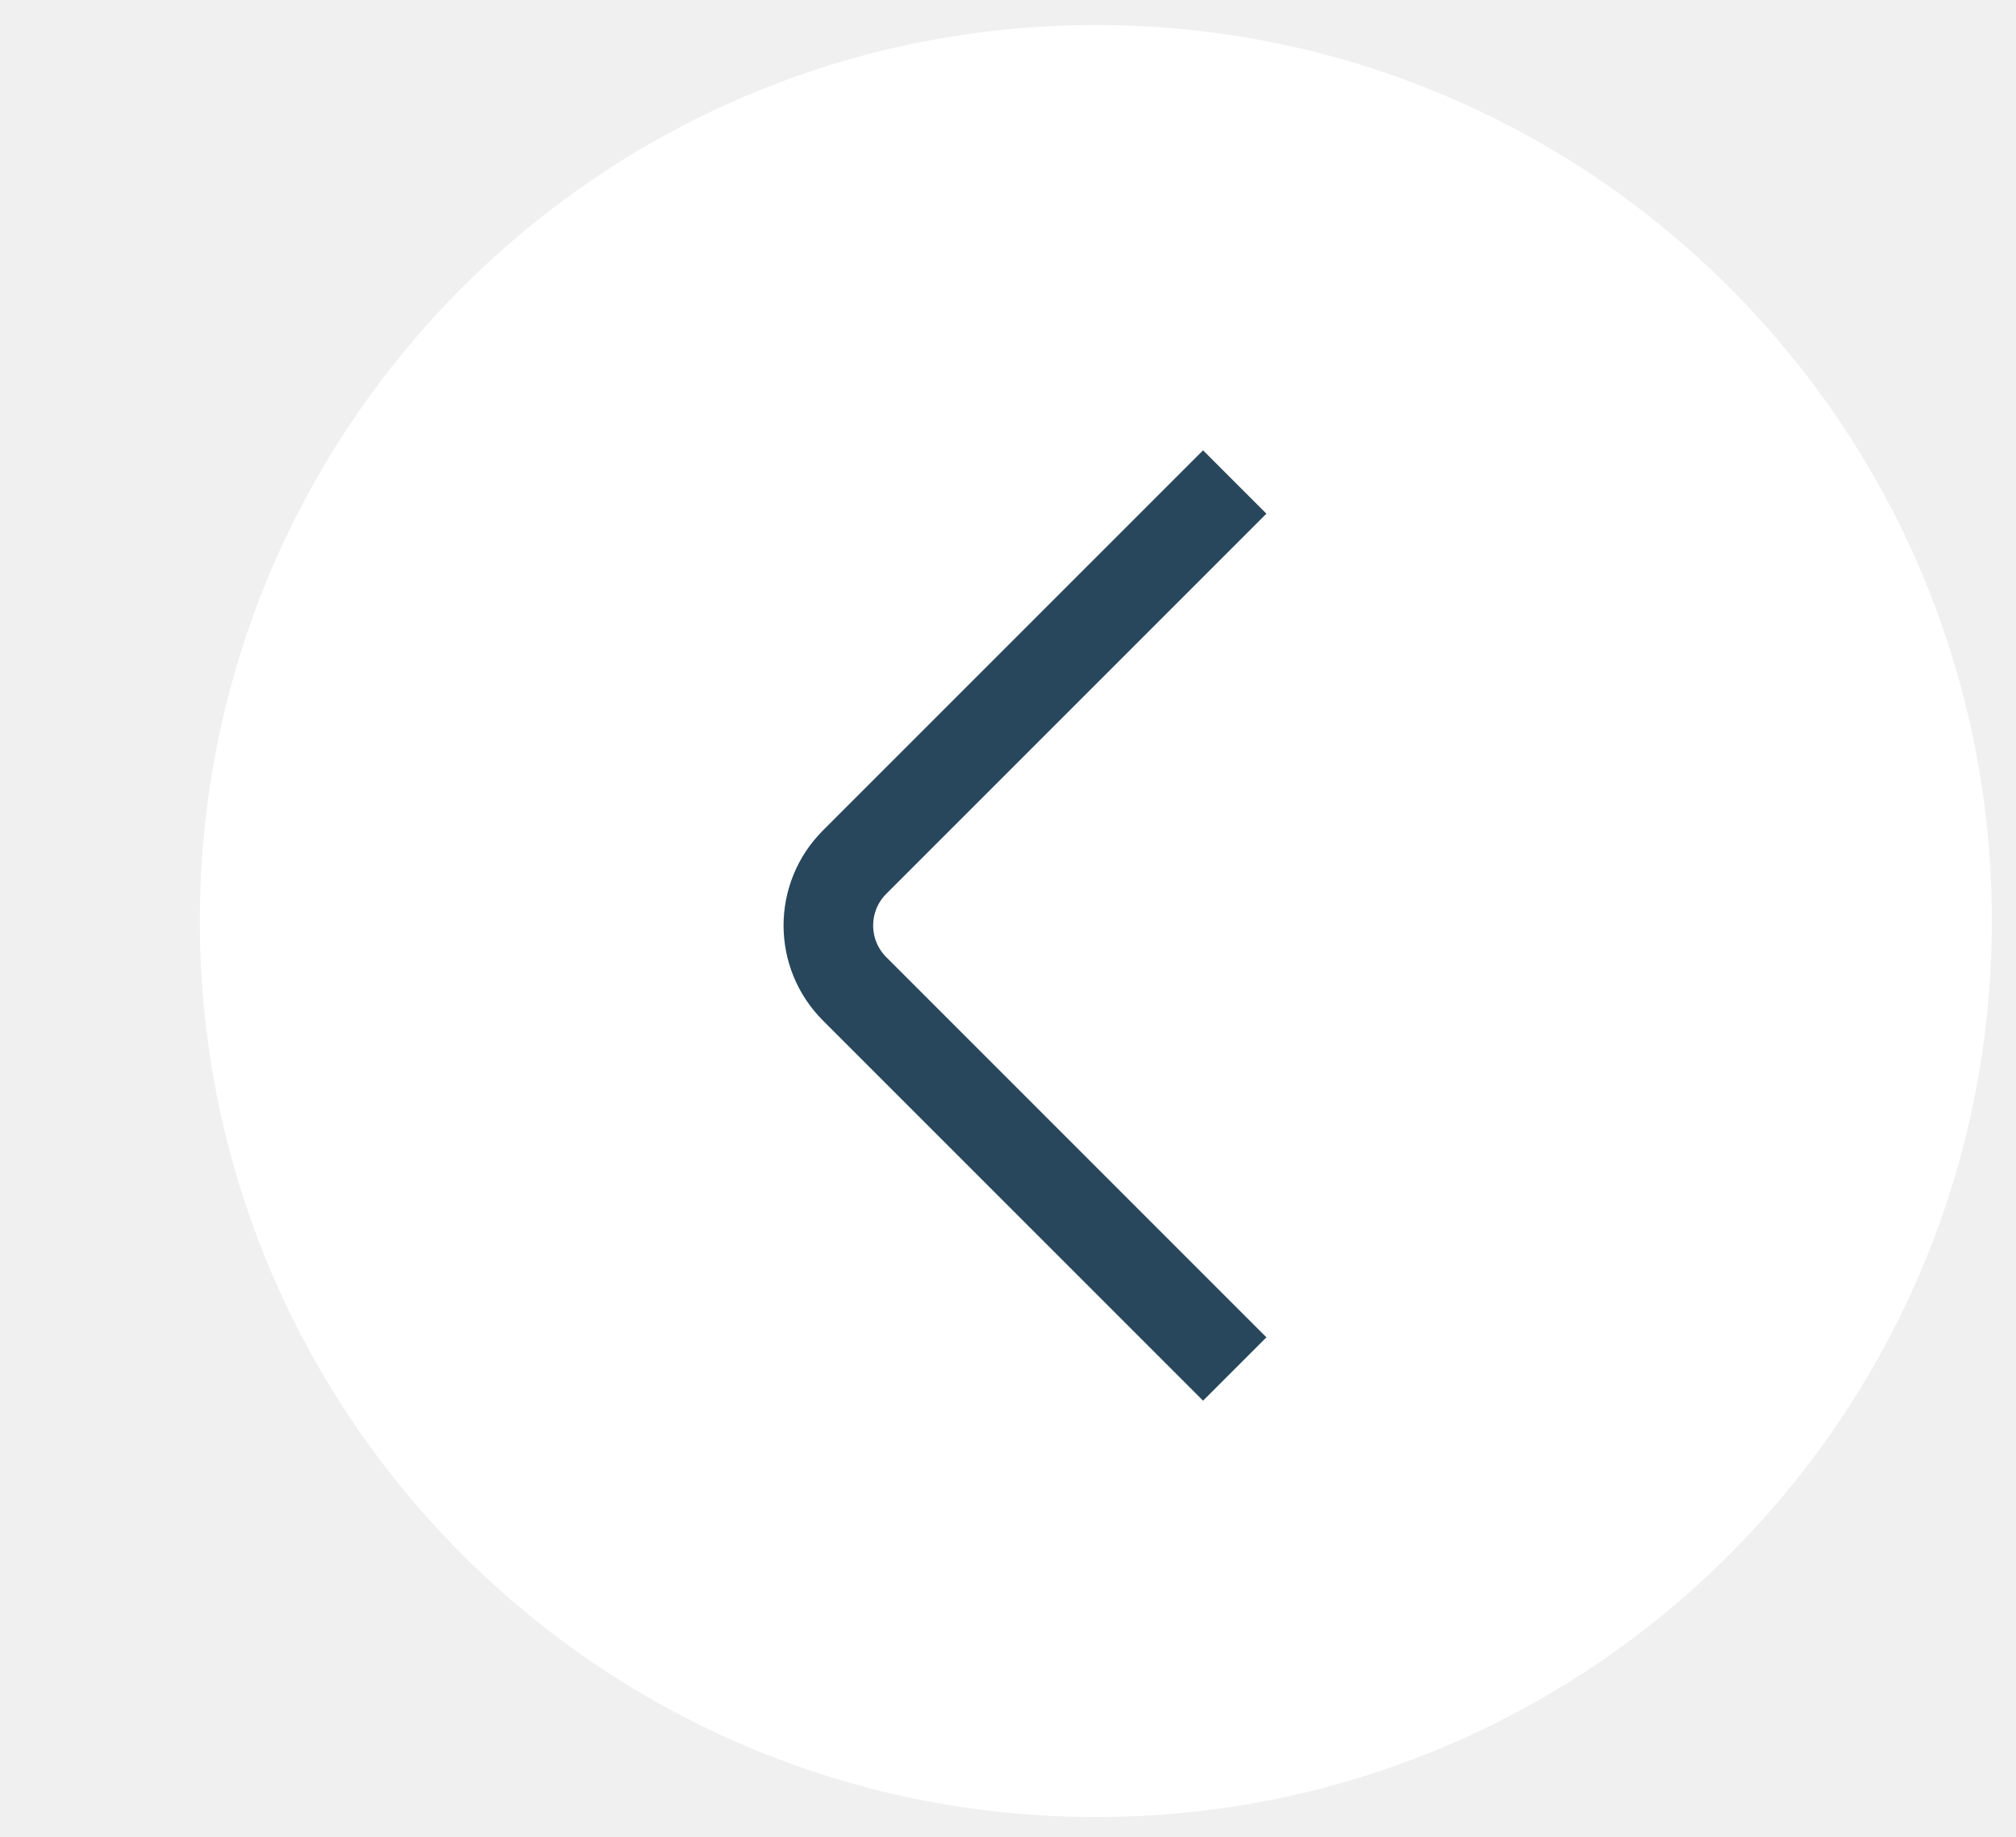
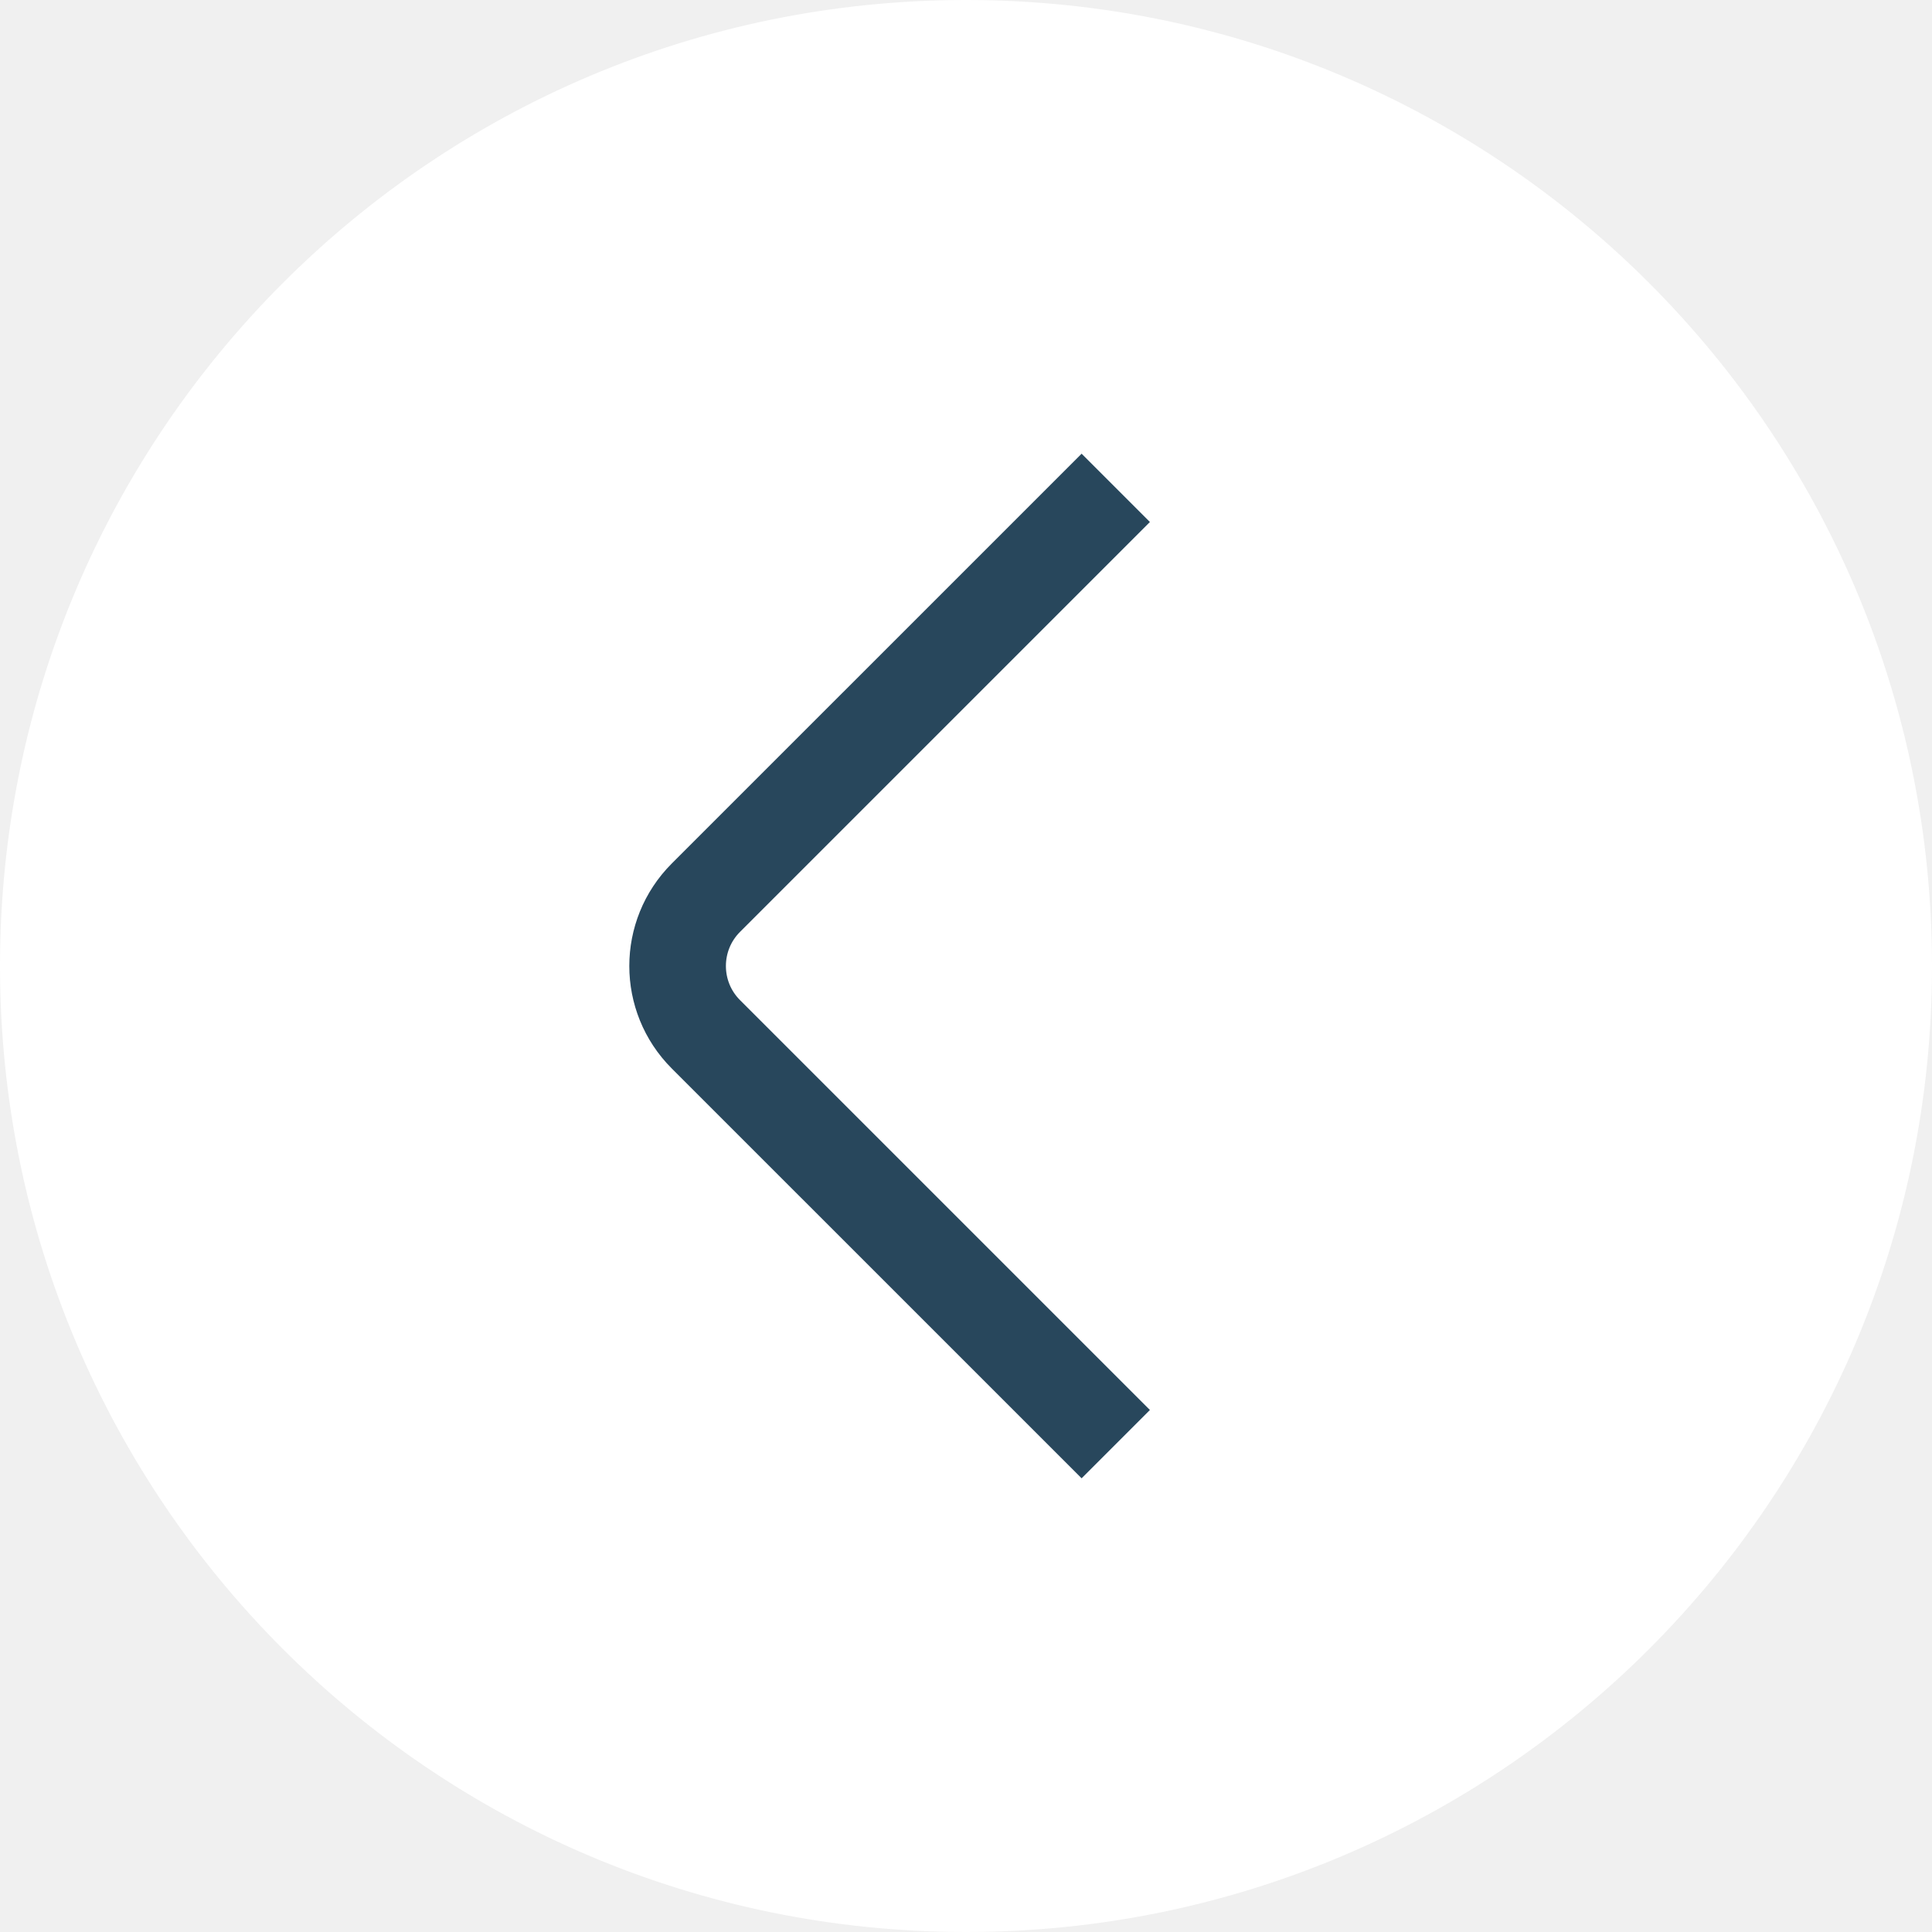
- <svg xmlns="http://www.w3.org/2000/svg" width="45" height="41" viewBox="0 0 45 41" fill="none">
-   <circle cx="24.461" cy="20.559" r="20" transform="rotate(-180 24.4609 20.5586)" fill="white" />
-   <path d="M27.561 30.558L19.076 22.072C18.295 21.291 18.295 20.025 19.076 19.244L27.561 10.759" stroke="#28475C" stroke-width="2" />
+ <svg xmlns="http://www.w3.org/2000/svg" width="64" height="64" viewBox="0 0 64 64" fill="none">
+   <circle cx="32" cy="32" r="32" transform="rotate(-180 32 32)" fill="white" />
+   <path d="M36.961 47.839L23.384 34.263C22.134 33.013 22.134 30.987 23.384 29.737L36.961 16.161" stroke="#28475C" stroke-width="3.2" />
</svg>
